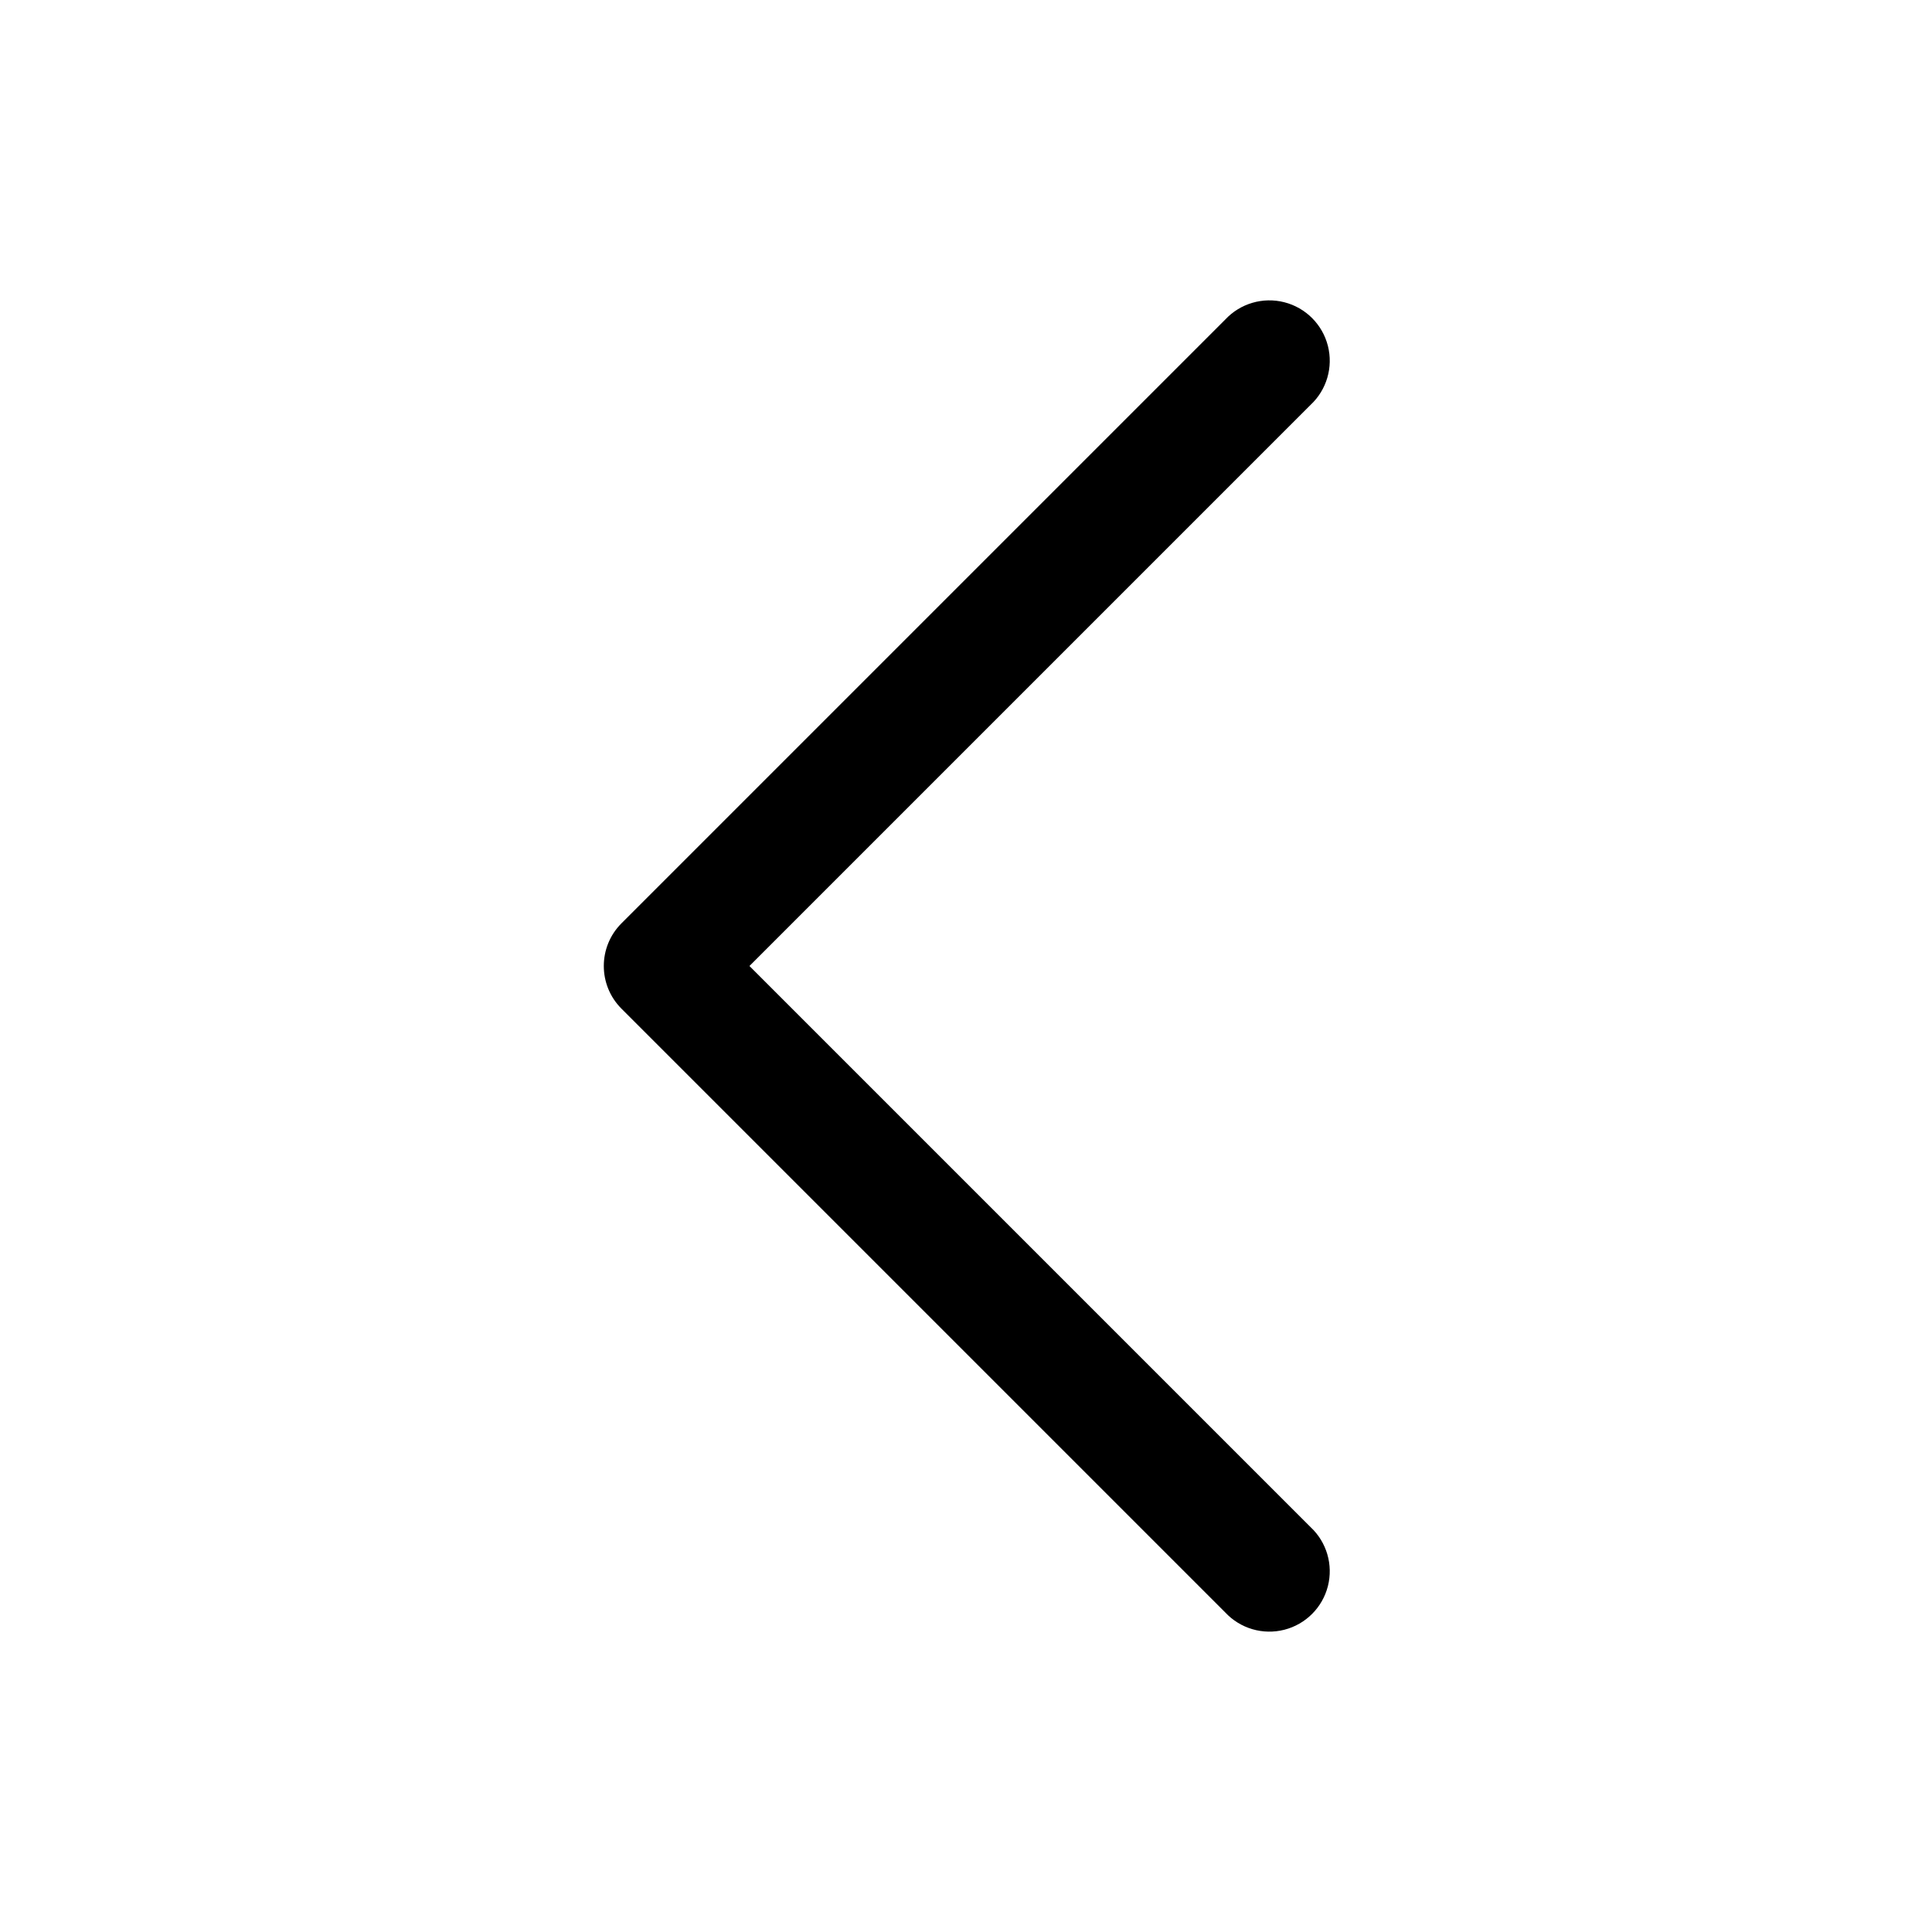
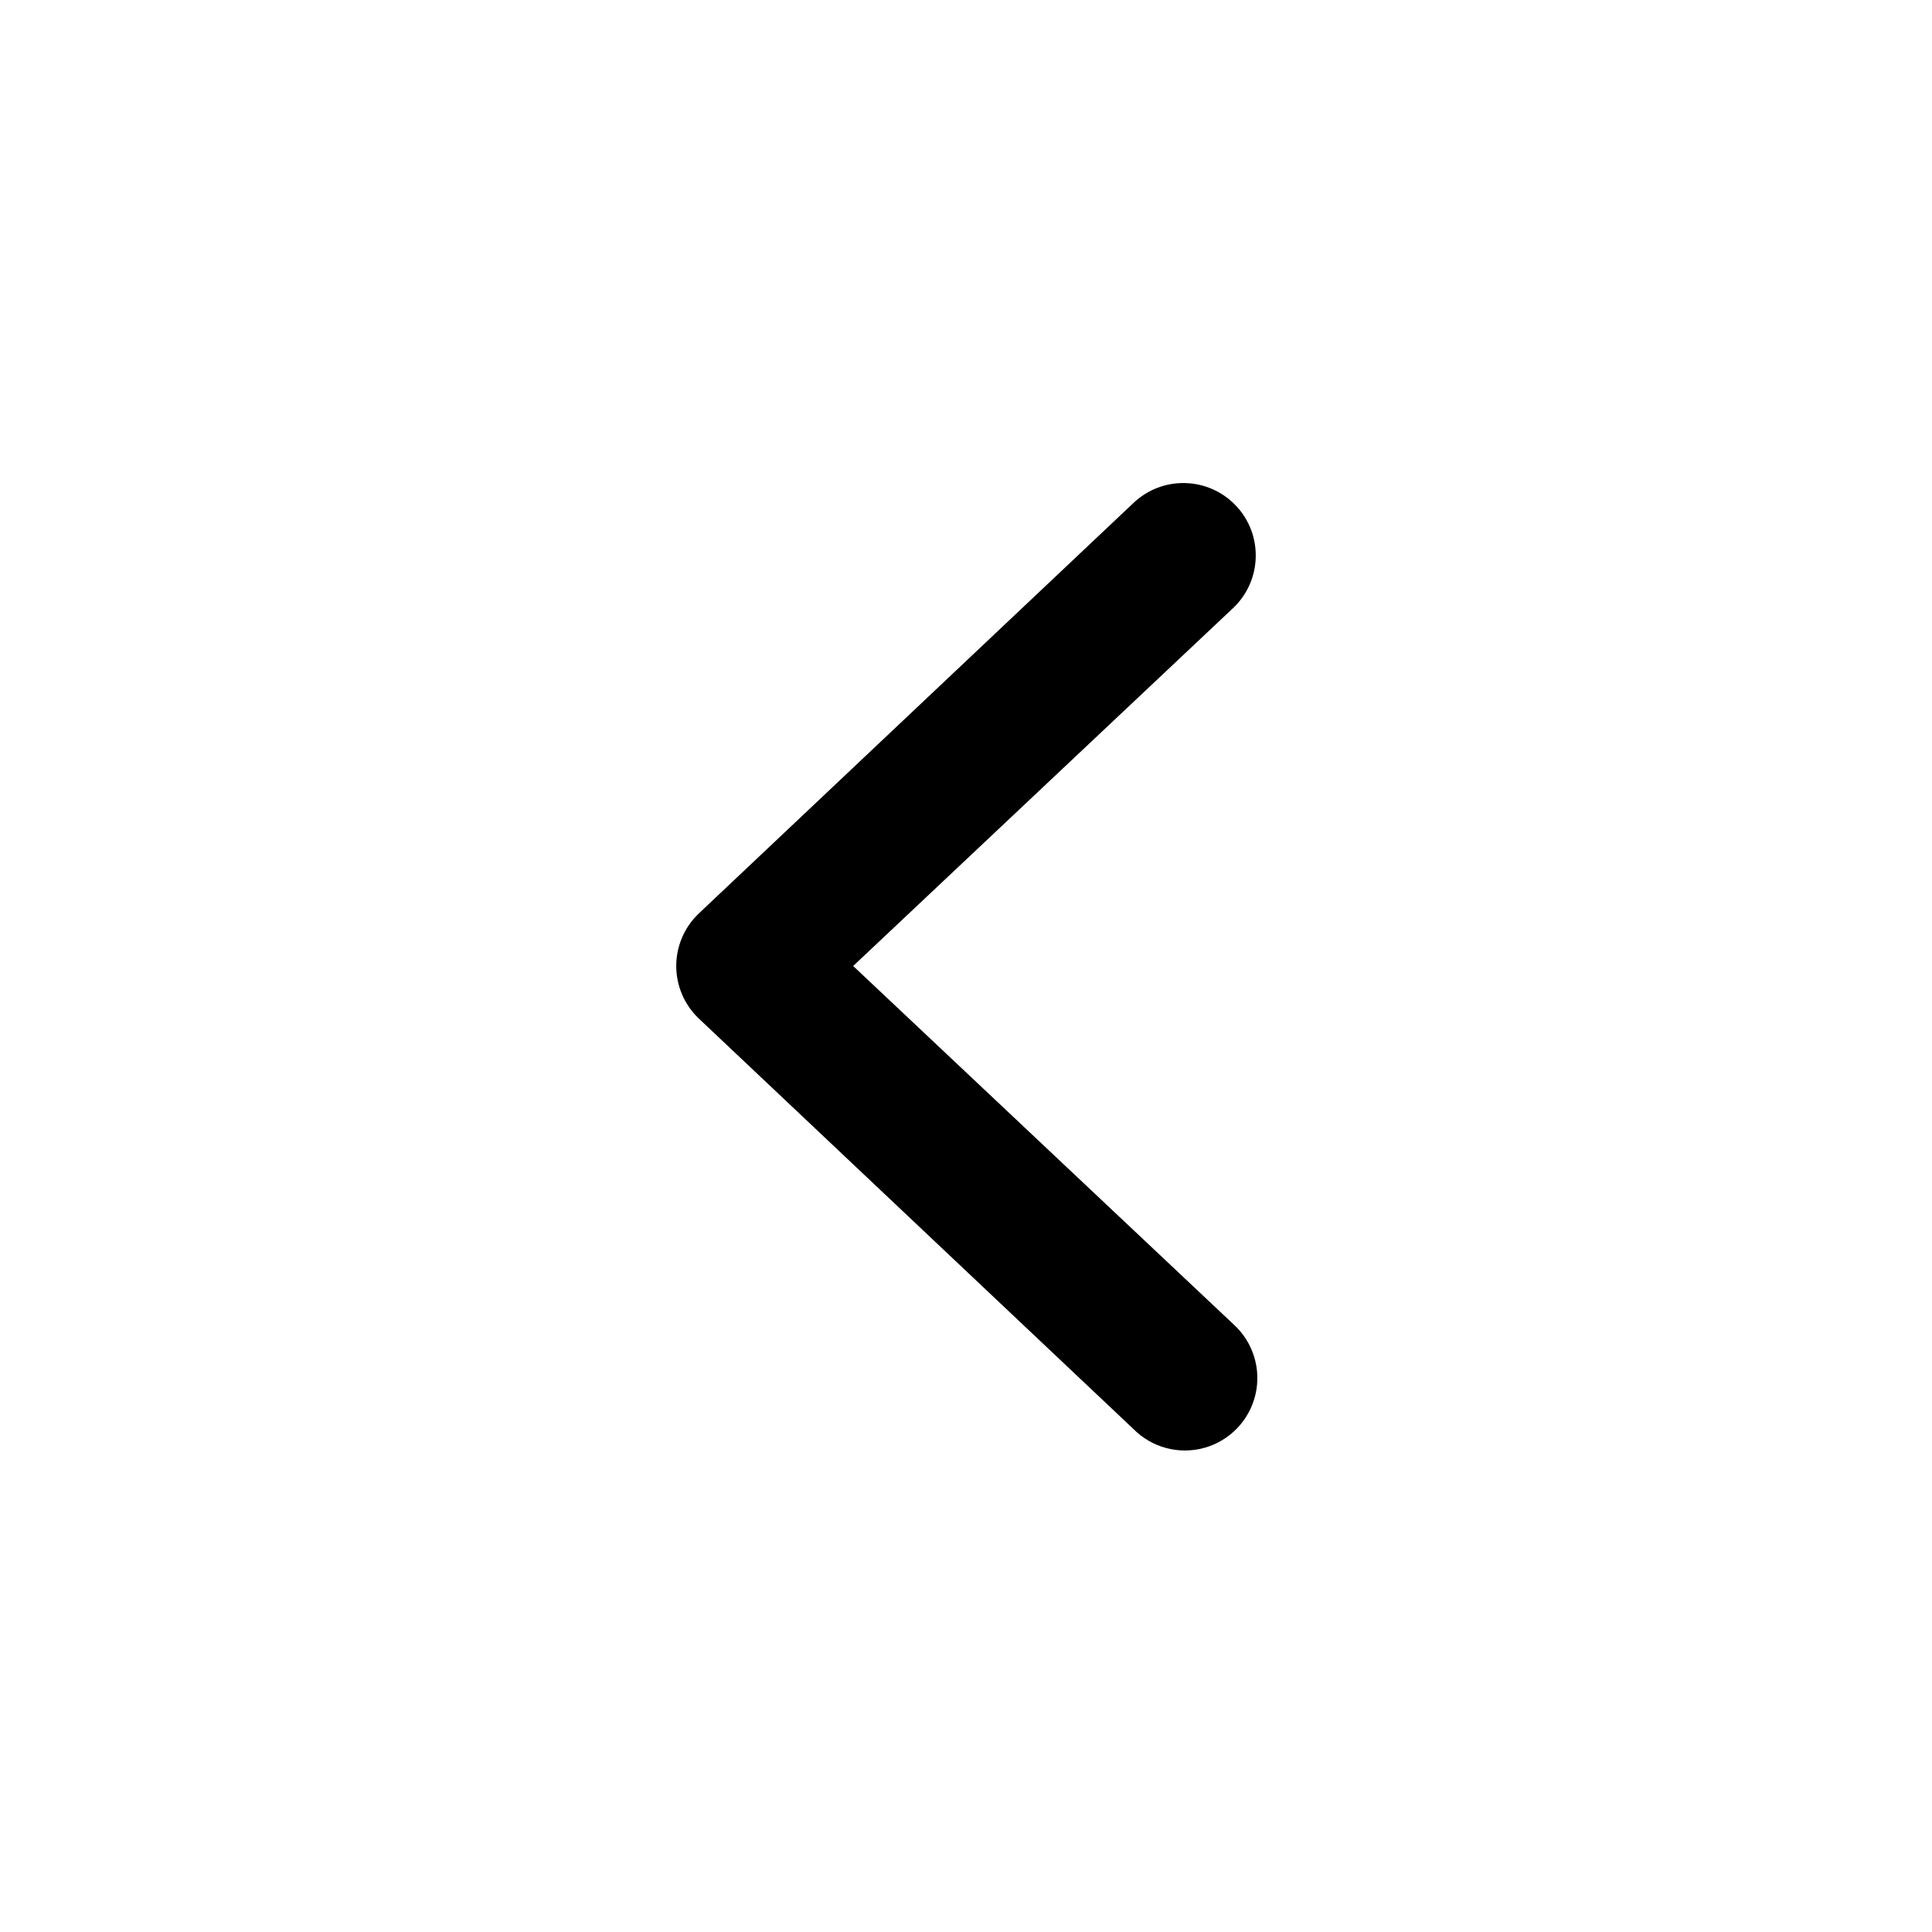
- <svg xmlns="http://www.w3.org/2000/svg" viewBox="0 0 24 24" fill="currentColor" class="w-6 h-6">
-   <path fill-rule="evenodd" d="M7.72 12.53a.75.75 0 010-1.06l7.5-7.5a.75.75 0 111.06 1.06L9.31 12l6.97 6.97a.75.75 0 11-1.06 1.06l-7.5-7.5z" clip-rule="evenodd" />
+ <svg xmlns="http://www.w3.org/2000/svg" viewBox="0 0 20 20" fill="currentColor" class="w-5 h-5">
+   <path fill-rule="evenodd" d="M12.79 5.23a.75.75 0 01-.02 1.06L8.832 10l3.938 3.71a.75.75 0 11-1.04 1.08l-4.5-4.25a.75.75 0 010-1.08l4.5-4.25a.75.75 0 011.06.02z" clip-rule="evenodd" />
</svg>
